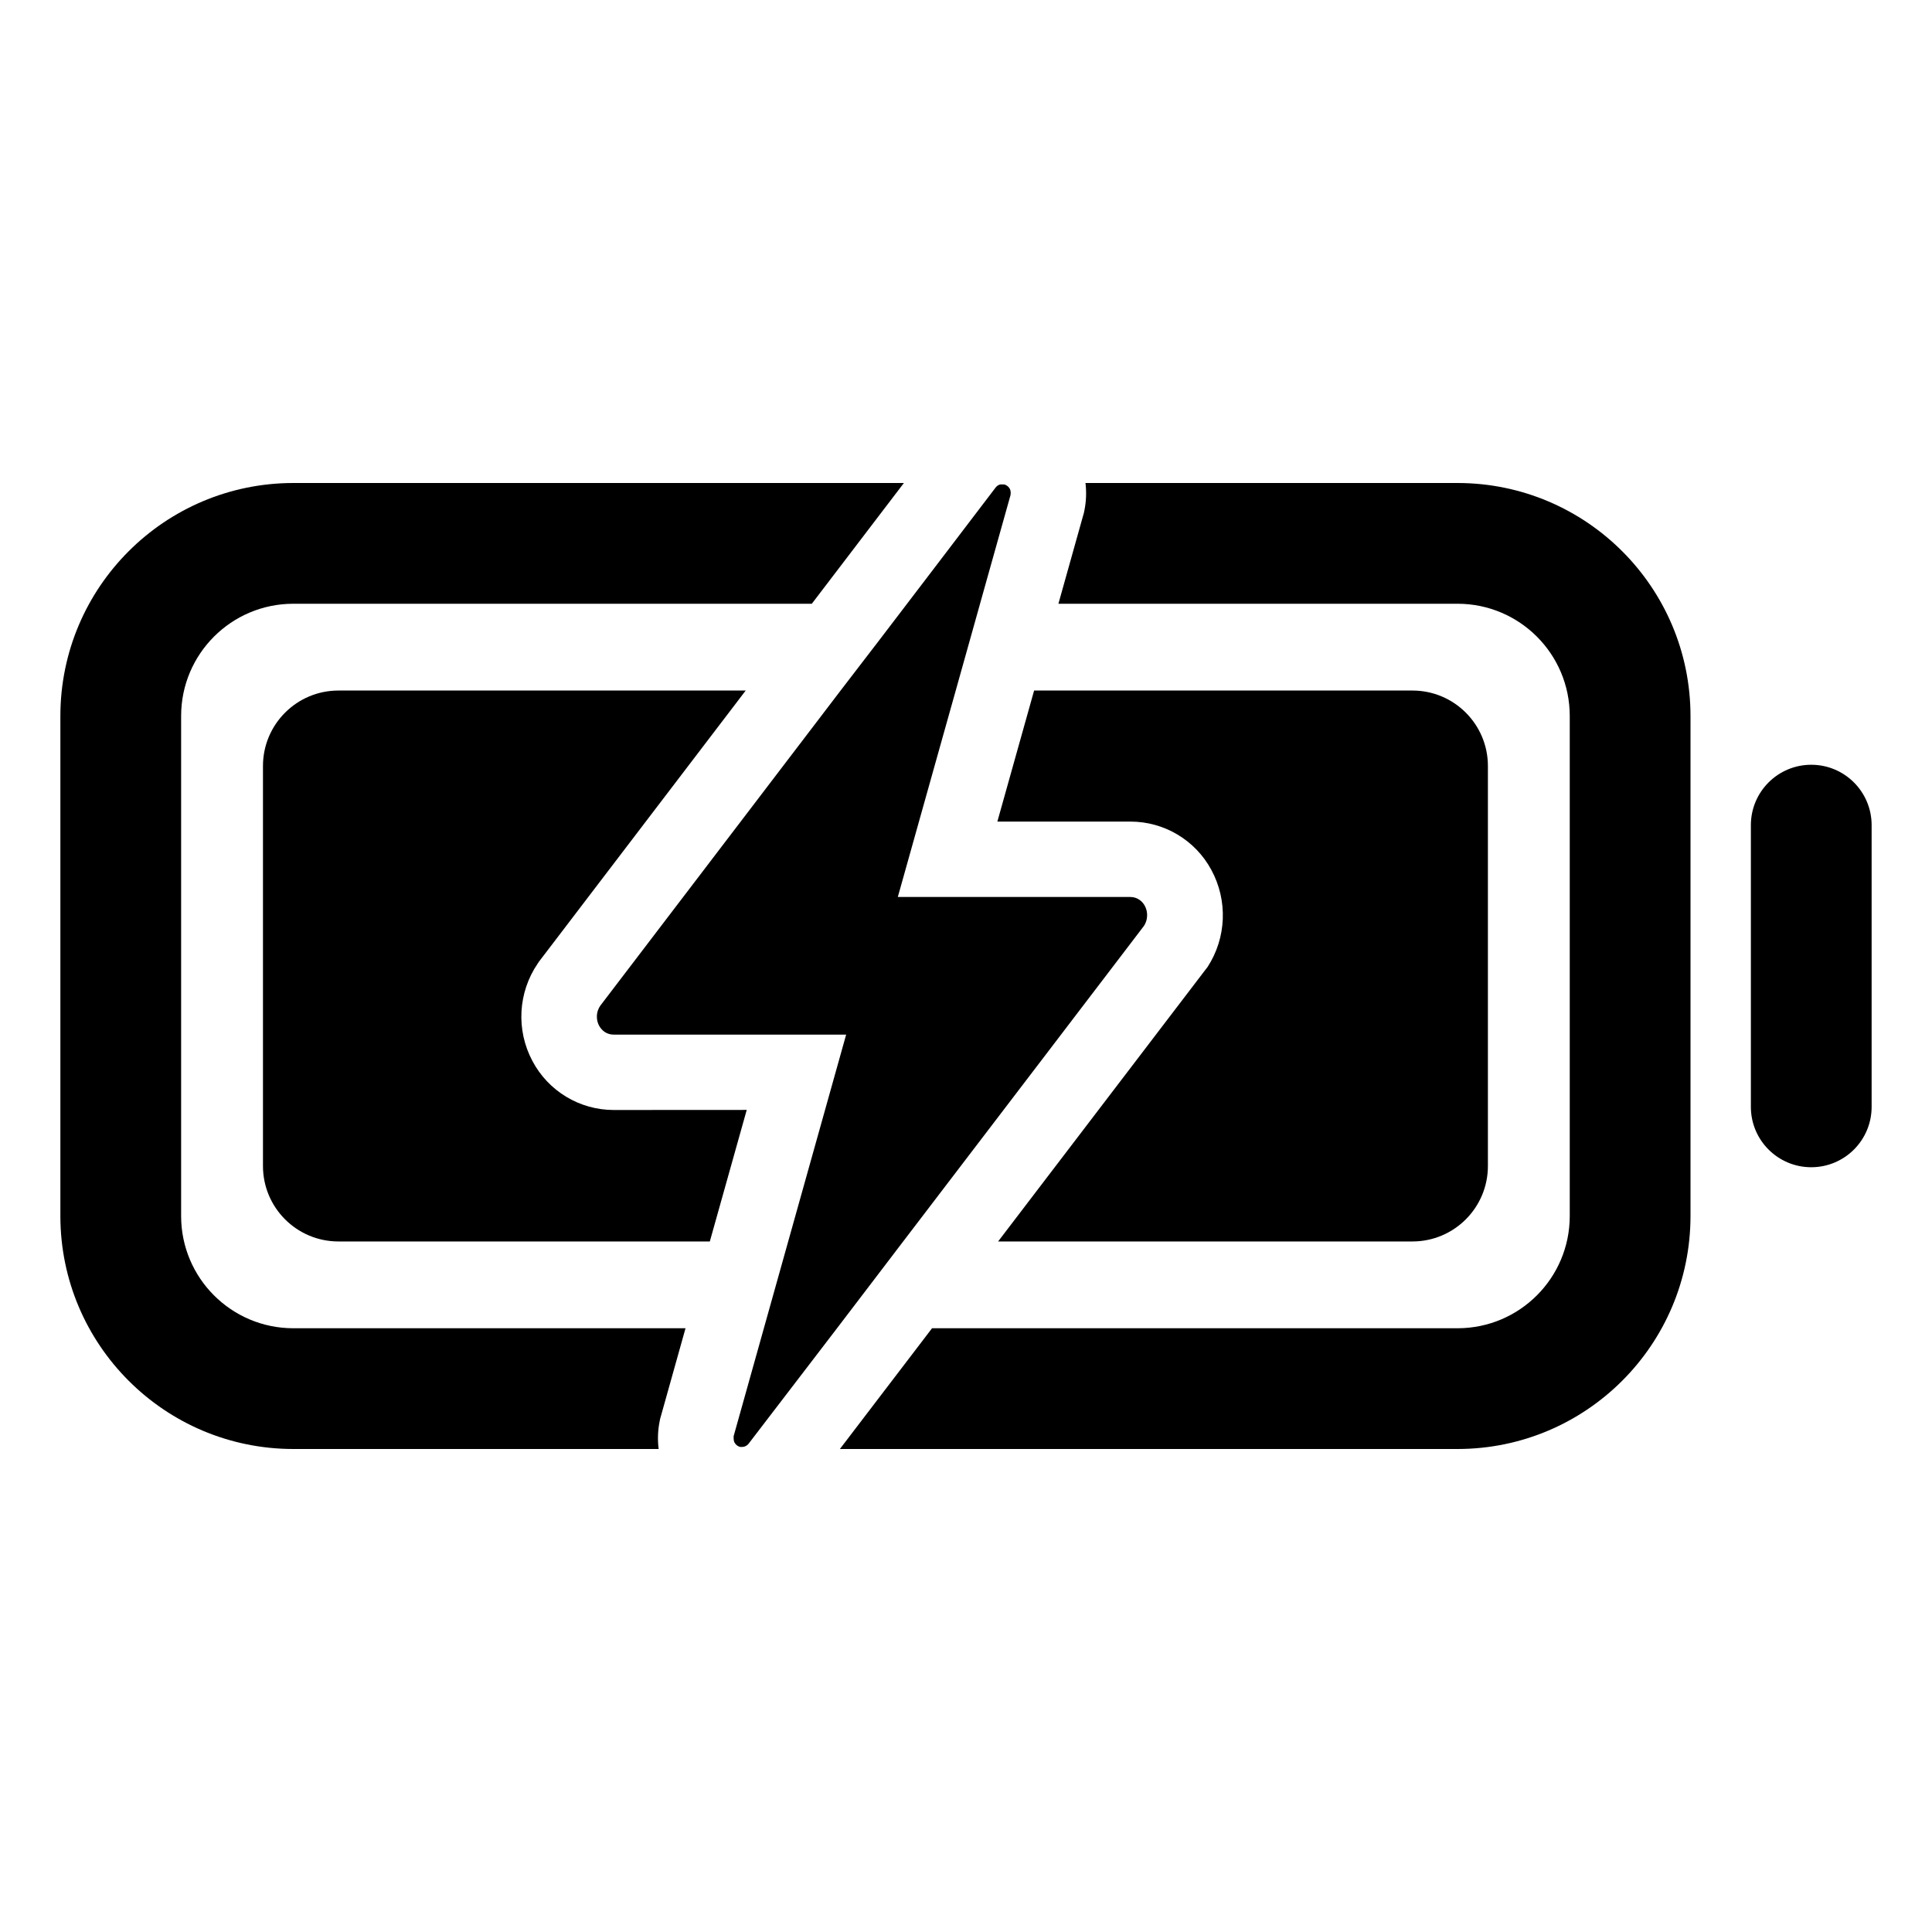
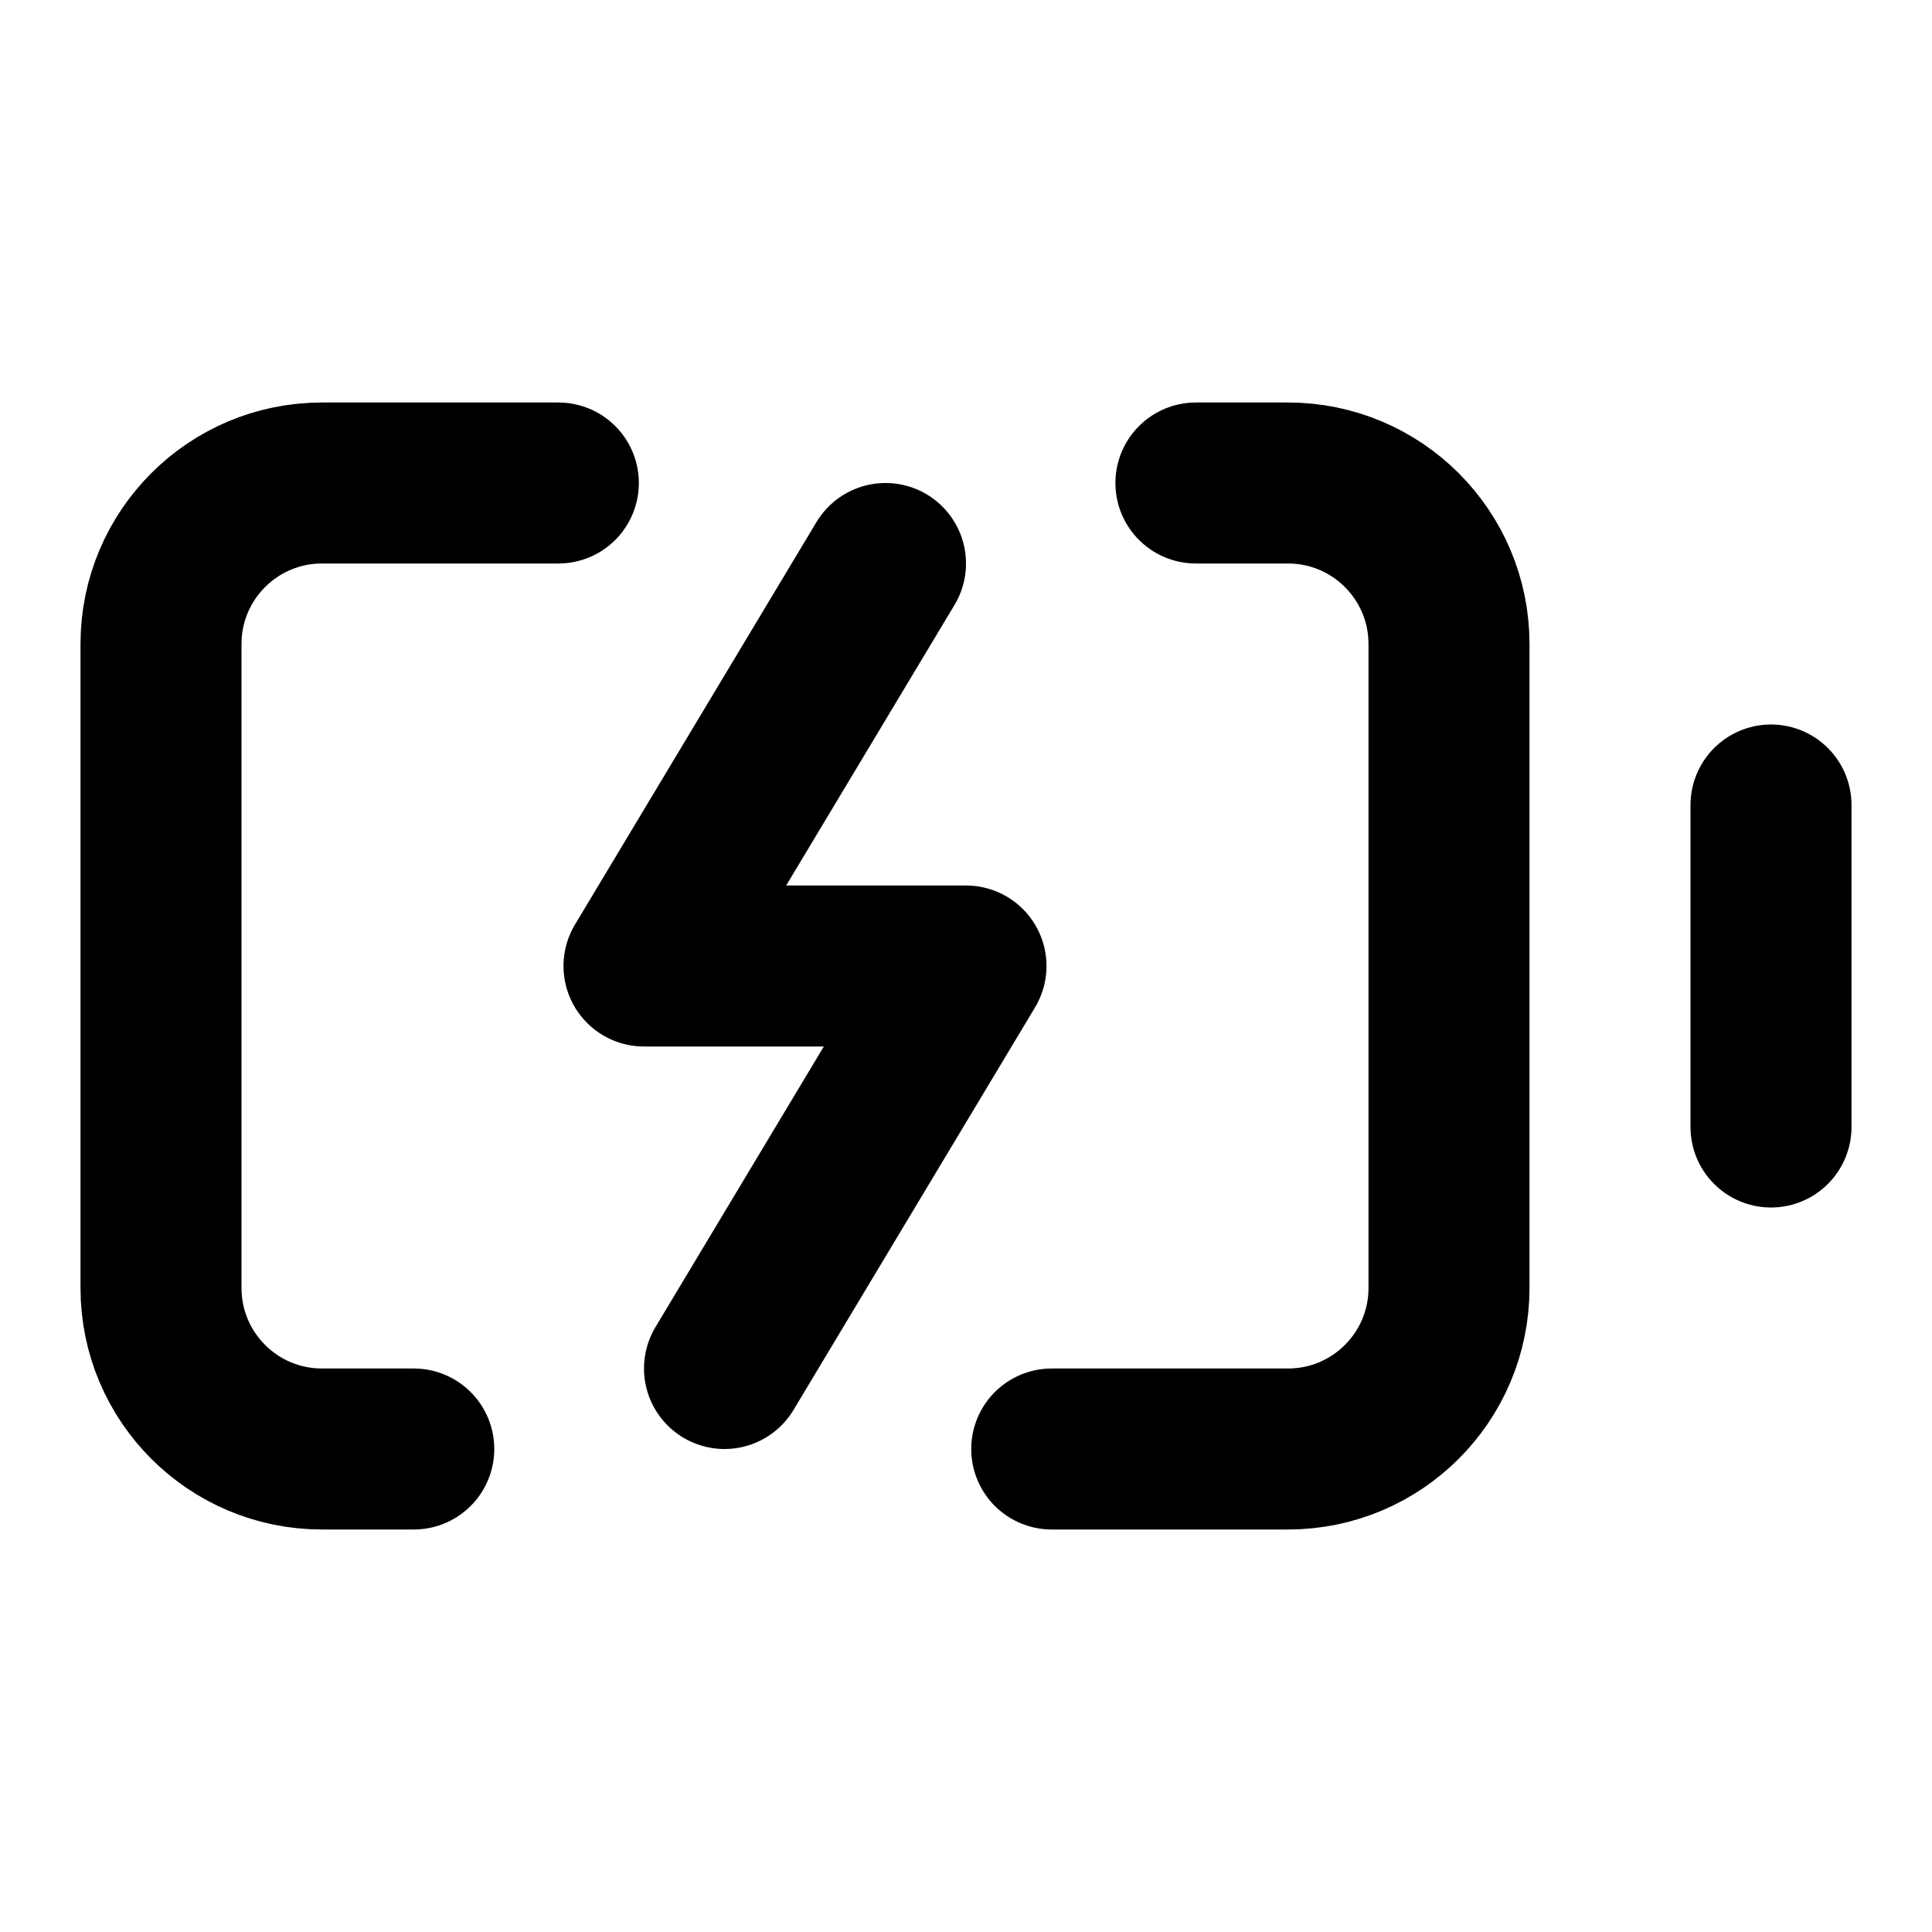
- <svg xmlns="http://www.w3.org/2000/svg" width="512" height="512" viewBox="0 0 512 512">
-   <path d="M48,322.3V189.7A29.74,29.74,0,0,1,77.7,160H215.14l24.4-32H77.7A61.77,61.77,0,0,0,16,189.7V322.3A61.77,61.77,0,0,0,77.7,384h96.85a22.57,22.57,0,0,1,.26-7.32l.15-.75.21-.73,6.5-23.2H77.7A29.74,29.74,0,0,1,48,322.3Z" />
-   <path d="M386.3,128H287.66a22.69,22.69,0,0,1-.27,7.2l-.15.74-.21.73L280.49,160H386.3A29.74,29.74,0,0,1,416,189.7V322.3A29.74,29.74,0,0,1,386.3,352H247l-24.42,32H386.3A61.77,61.77,0,0,0,448,322.3V189.7A61.77,61.77,0,0,0,386.3,128Z" />
-   <path d="M162.65,294.16a24.37,24.37,0,0,1-21.56-13,25,25,0,0,1,1.42-25.83l.31-.46.33-.44L197.62,183H89.69a20,20,0,0,0-20,20V309a20,20,0,0,0,20,20h98.42l9.78-34.86Z" />
-   <path d="M276.07,280.89l27.07-35.49a5.2,5.2,0,0,0,.77-1.91,5,5,0,0,0,.08-.66,5,5,0,0,0-.08-1.29,5.11,5.11,0,0,0-.68-1.75,4.76,4.76,0,0,0-.78-.95,3.48,3.48,0,0,0-.48-.38,4,4,0,0,0-1.11-.55,4.28,4.28,0,0,0-1.31-.2H237.93l12.12-43.21L253.28,183l6.21-22.16L260,159l7.79-27.76h0a3.51,3.51,0,0,0,.05-.55c0-.06,0-.11,0-.16s0-.26-.05-.38,0-.09,0-.14a2.2,2.2,0,0,0-.17-.45h0a3.77,3.77,0,0,0-.26-.39l-.09-.1a2.73,2.73,0,0,0-.25-.23l-.1-.08a3.14,3.14,0,0,0-.39-.24h0a2,2,0,0,0-.41-.14l-.13,0-.33,0h-.13a2.3,2.3,0,0,0-.45,0h0a1.9,1.9,0,0,0-.42.15l-.13.07-.3.21-.11.1a2.4,2.4,0,0,0-.36.41h0l-18,23.63-13.14,17.22L222.77,183l-63.71,83.55a5.72,5.72,0,0,0-.44.8,4.78,4.78,0,0,0-.35,1.09,4.7,4.7,0,0,0-.08,1.29,4.86,4.86,0,0,0,2,3.71,4.74,4.74,0,0,0,.54.31,4.31,4.31,0,0,0,1.89.43h61.62L194.42,380.6a3.64,3.64,0,0,0,0,.56s0,.1,0,.15a2.32,2.32,0,0,0,.06.38.58.58,0,0,0,0,.14,2.2,2.2,0,0,0,.17.45h0a3.62,3.62,0,0,0,.26.38l.09.1.25.24a.39.39,0,0,1,.1.08,2.22,2.22,0,0,0,.39.23h0a2.83,2.83,0,0,0,.41.14l.13,0a1.86,1.86,0,0,0,.33,0h.13a2.32,2.32,0,0,0,.45-.06h0a2.05,2.05,0,0,0,.41-.16l.13-.07.3-.21.11-.09a2.4,2.4,0,0,0,.36-.41h0L221.82,352l17.53-23Z" />
-   <path d="M319.5,256.93l-.46.6L264.51,329h109.8a20,20,0,0,0,20-20V203a20,20,0,0,0-20-20H274.05l-9.74,34.73h35.24A24.35,24.35,0,0,1,321,230.5a25.21,25.21,0,0,1-1,25.79Z" />
-   <path d="M480,202.67a16,16,0,0,0-16,16v74.66a16,16,0,0,0,32,0V218.67A16,16,0,0,0,480,202.67Z" />
+ <svg xmlns="http://www.w3.org/2000/svg" width="24" height="24" viewBox="0 0 24 24" fill="none" stroke="currentColor" stroke-width="2" stroke-linecap="round" stroke-linejoin="round">
+   <path d="m11 7-3 5h4l-3 5" />
+   <path d="M14.856 6H16a2 2 0 0 1 2 2v8a2 2 0 0 1-2 2h-2.935" />
+   <path d="M22 14v-4" />
+   <path d="M5.14 18H4a2 2 0 0 1-2-2V8a2 2 0 0 1 2-2h2.936" />
</svg>
